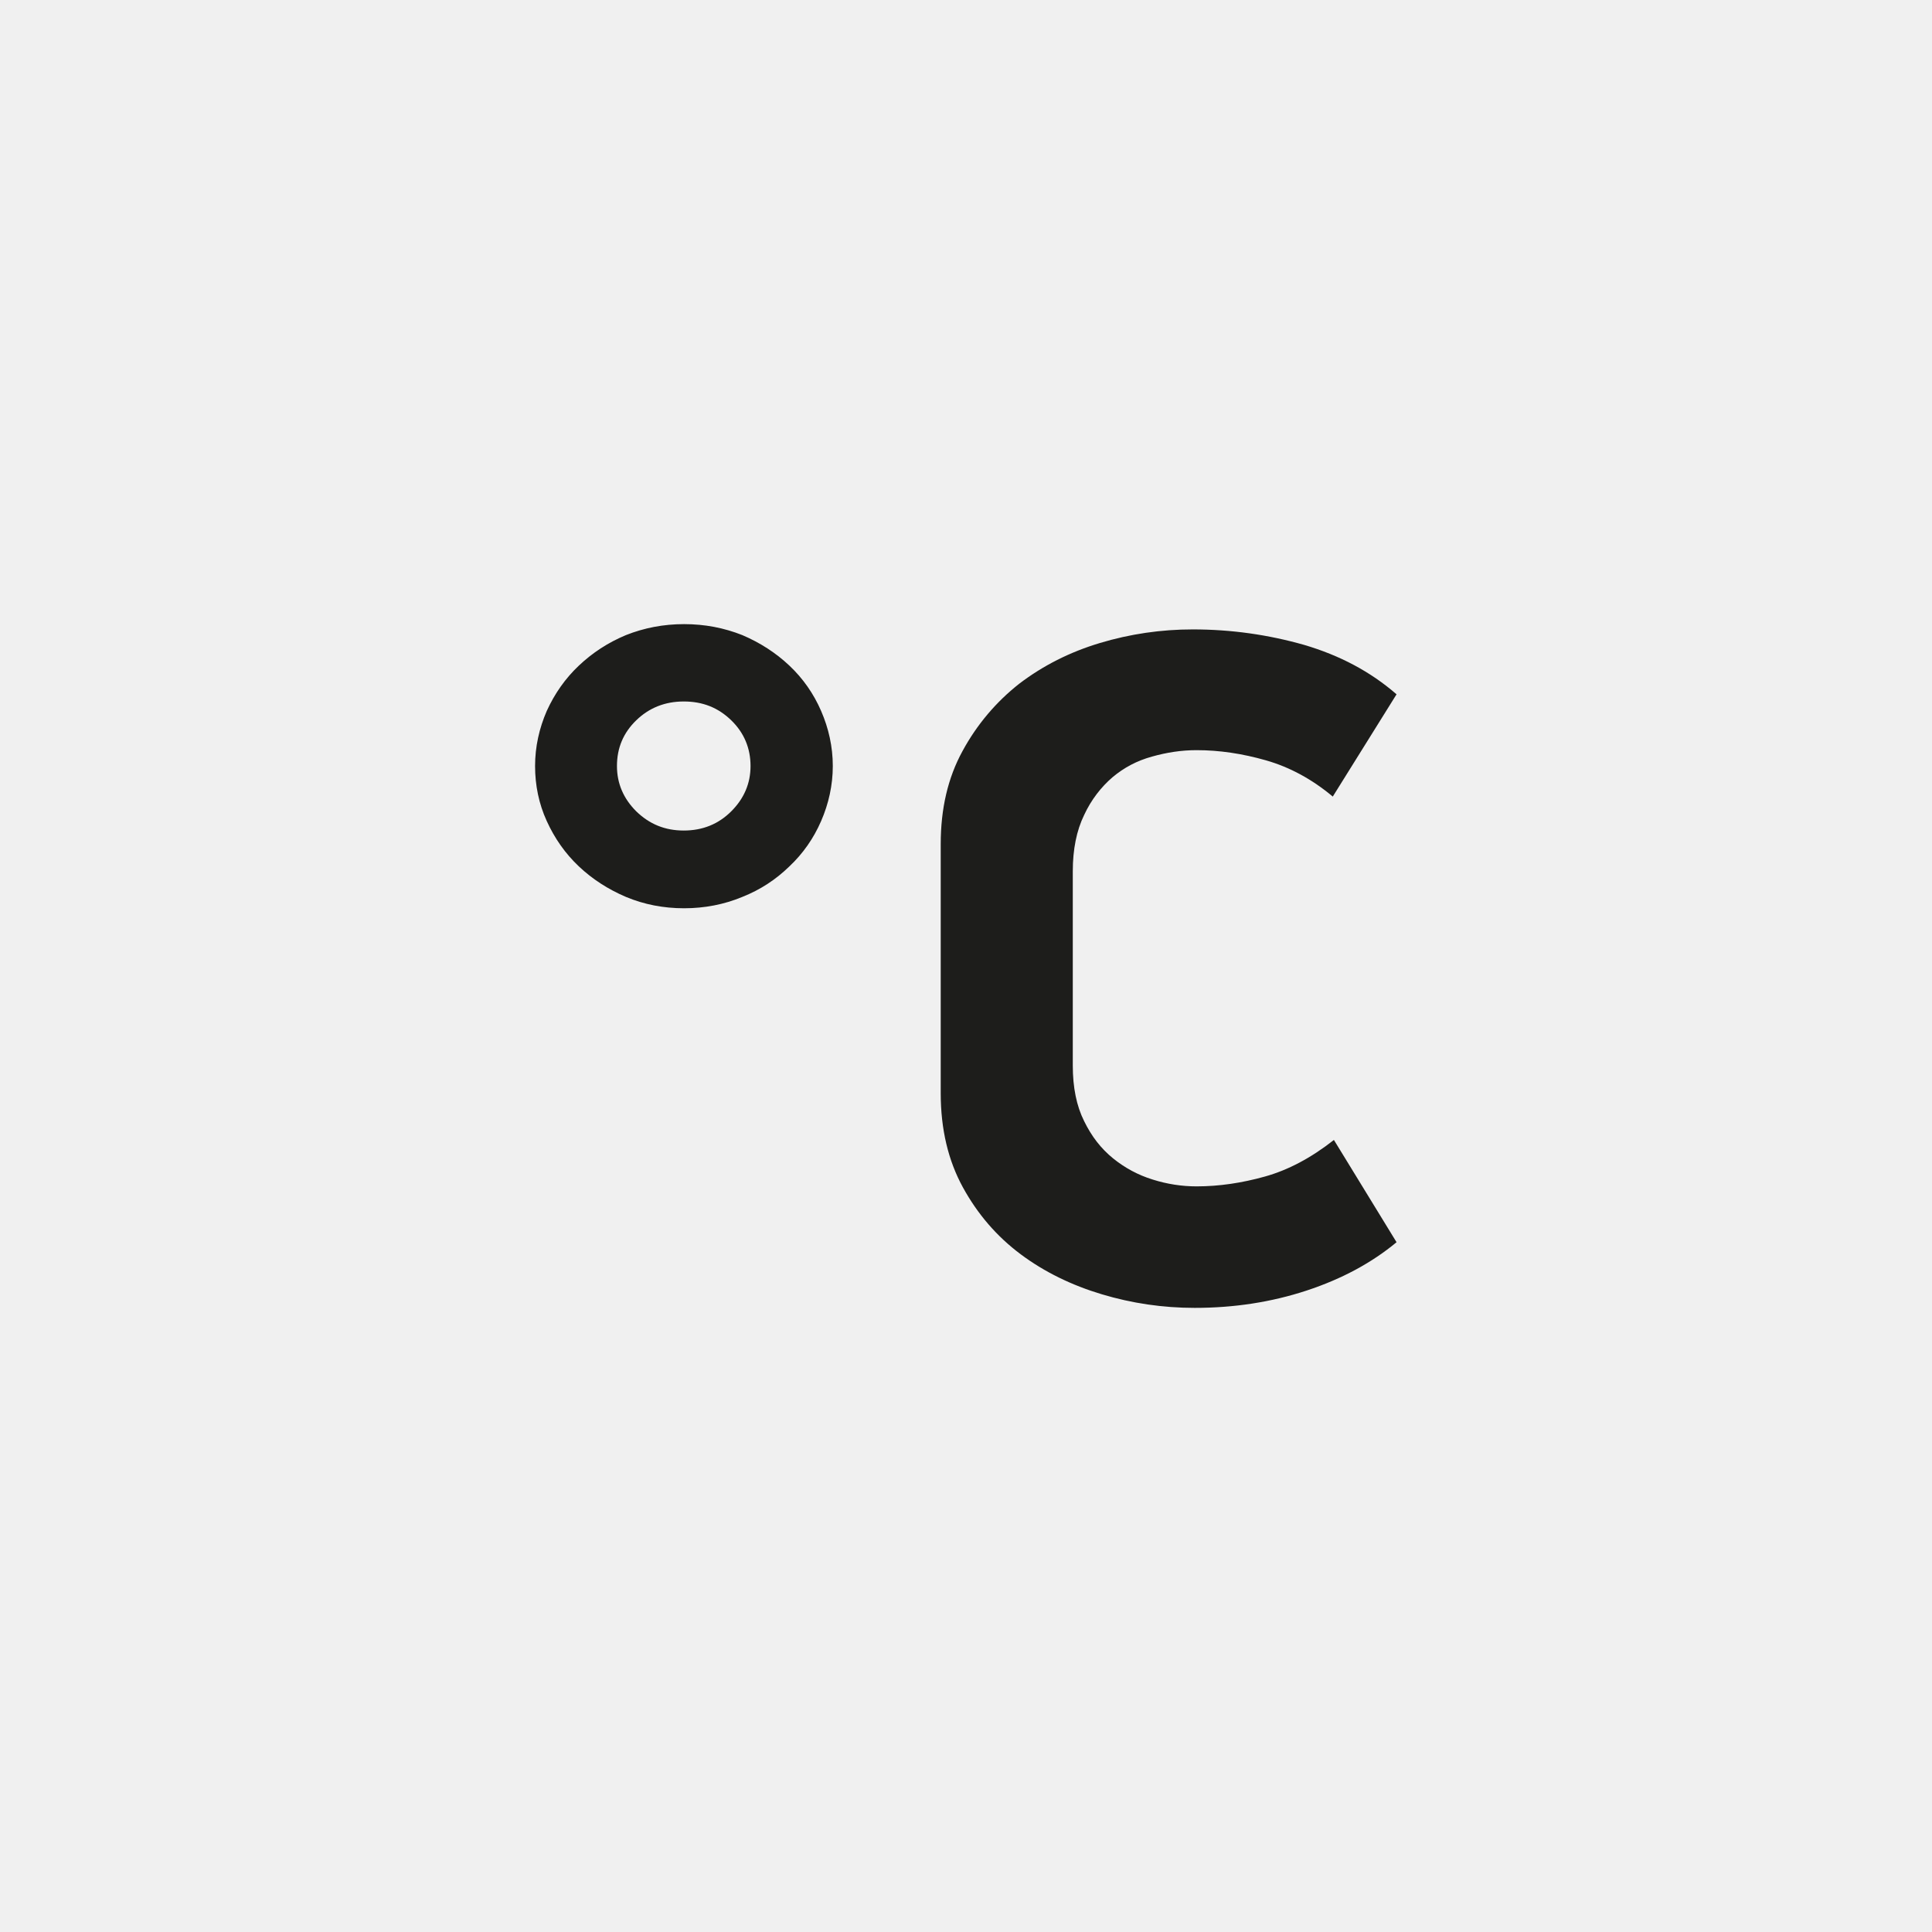
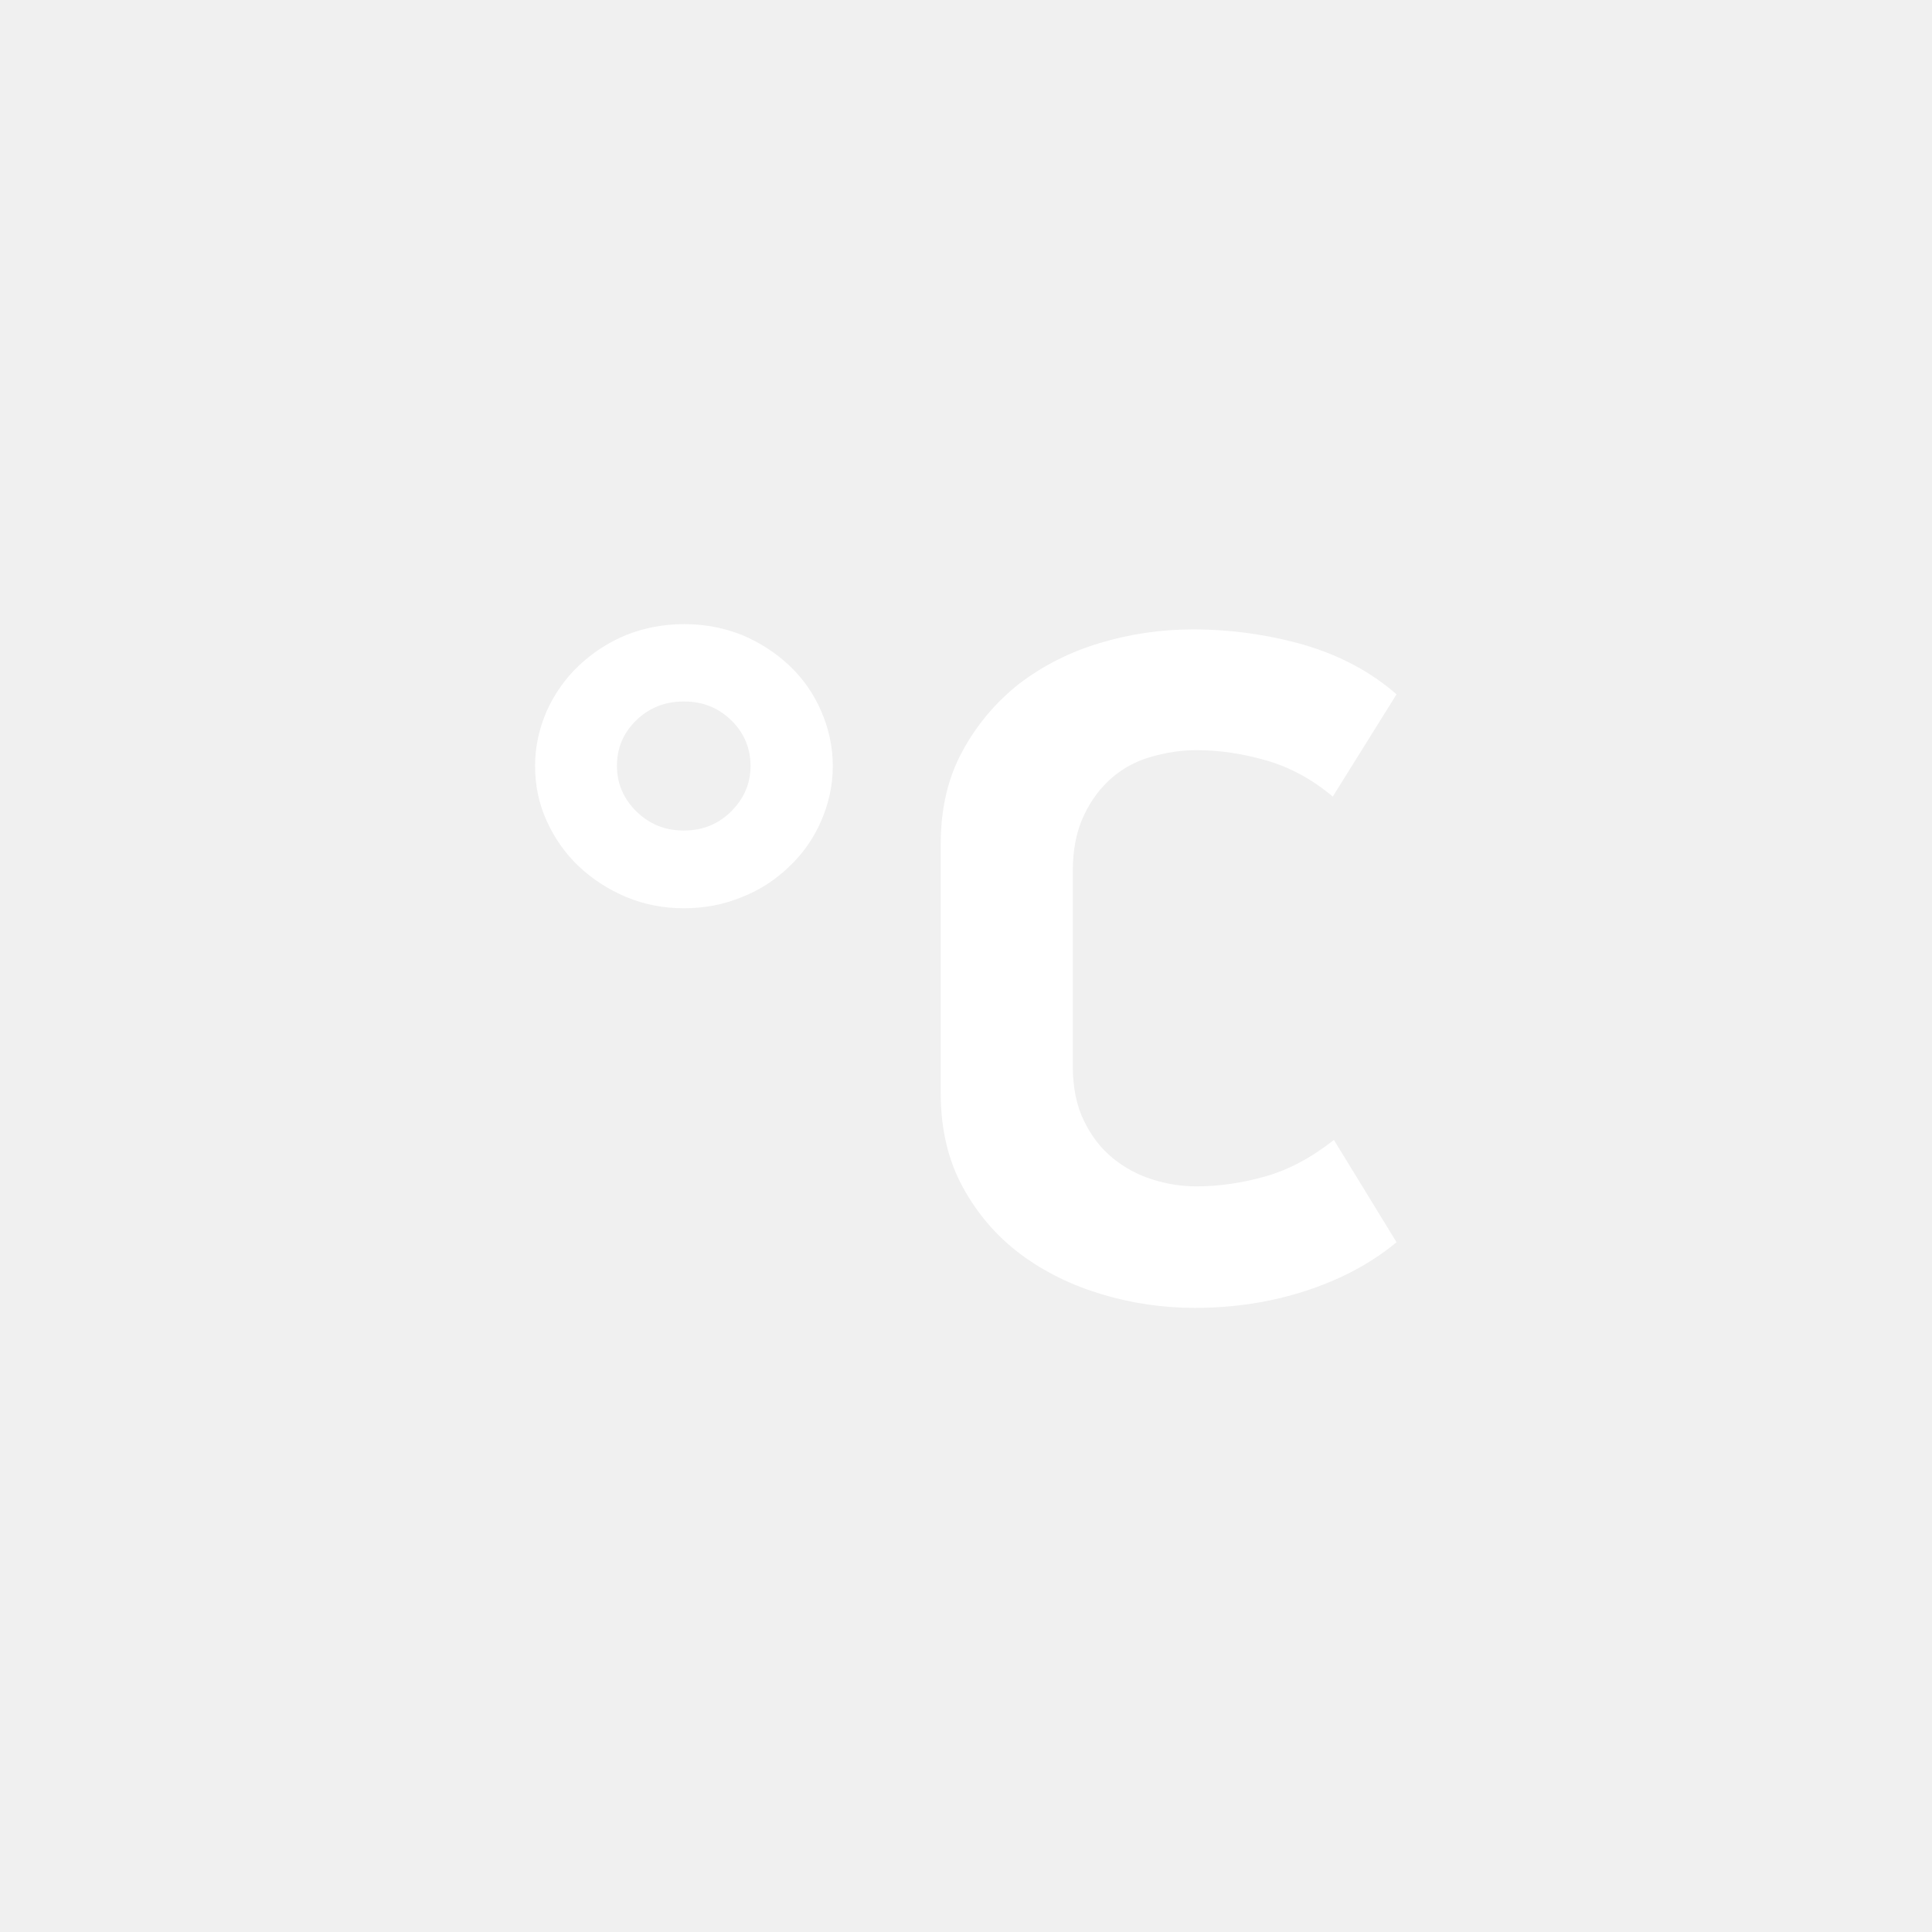
<svg xmlns="http://www.w3.org/2000/svg" version="1.1" id="Layer_1" x="0px" y="0px" viewBox="0 0 512 512" style="enable-background:new 0 0 512 512;" xml:space="preserve">
  <style type="text/css">
- 	.st0{fill:#1D1D1B;}
+ 	.st0{fill:#fff;}
</style>
  <g>
    <g>
      <path class="st0" d="M209.2,176.4c-3.6-3.4-7.8-6.1-12.5-8.1c-4.8-1.9-9.9-2.9-15.4-2.9c-5.5,0-10.6,1-15.4,2.9    c-4.8,2-8.9,4.7-12.5,8.1c-3.6,3.4-6.4,7.4-8.5,12c-2,4.6-3.1,9.5-3.1,14.6c0,5.1,1,10,3.1,14.6c2.1,4.6,4.9,8.6,8.5,12    c3.6,3.4,7.8,6.1,12.5,8.1c4.8,2,9.9,3,15.4,3c5.4,0,10.6-1,15.4-3c4.8-1.9,8.9-4.6,12.5-8.1c3.6-3.4,6.4-7.4,8.4-12    c2-4.6,3.1-9.5,3.1-14.6c0-5.1-1.1-10-3.1-14.6C215.6,183.8,212.8,179.8,209.2,176.4z M193.8,215c-3.4,3.4-7.6,5.1-12.6,5.1    s-9.1-1.7-12.6-5.1c-3.4-3.4-5.1-7.4-5.1-12c0-4.8,1.7-8.8,5.1-12.1c3.4-3.3,7.6-5,12.6-5s9.1,1.6,12.6,5    c3.4,3.3,5.1,7.4,5.1,12.1C198.9,207.6,197.2,211.6,193.8,215z M335.2,311.8c-6.1,1.7-12.1,2.6-18.1,2.6c-3.9,0-7.8-0.6-11.6-1.8    c-3.9-1.2-7.4-3.1-10.5-5.6c-3.2-2.6-5.7-5.8-7.7-9.9c-2-4-3-8.9-3-14.7v-51.5c0-5.8,1-10.8,3-14.9c1.9-4.1,4.5-7.4,7.5-10    c3.1-2.6,6.5-4.4,10.5-5.5c3.9-1.1,7.8-1.7,11.8-1.7c6,0,12.1,0.9,18.4,2.7c6.3,1.8,12.2,5,17.7,9.6l16.9-27.1    c-6.9-6-15-10.3-24.5-13.1c-9.5-2.7-19.3-4.1-29.5-4.1c-8.4,0-16.6,1.2-24.6,3.6c-8,2.4-15.1,6-21.4,10.8    C264,186,258.9,192,255.1,199c-3.9,7.1-5.8,15.3-5.8,24.7v66c0,9.6,2,17.9,5.9,25c3.9,7.1,9,13,15.3,17.7    c6.3,4.7,13.5,8.2,21.5,10.6c8,2.4,16.2,3.6,24.6,3.6c10.4,0,20.3-1.5,29.7-4.6c9.4-3.1,17.3-7.4,23.8-12.8l-16.6-27.1    C347.4,306.9,341.3,310.1,335.2,311.8z" />
    </g>
  </g>
</svg>
